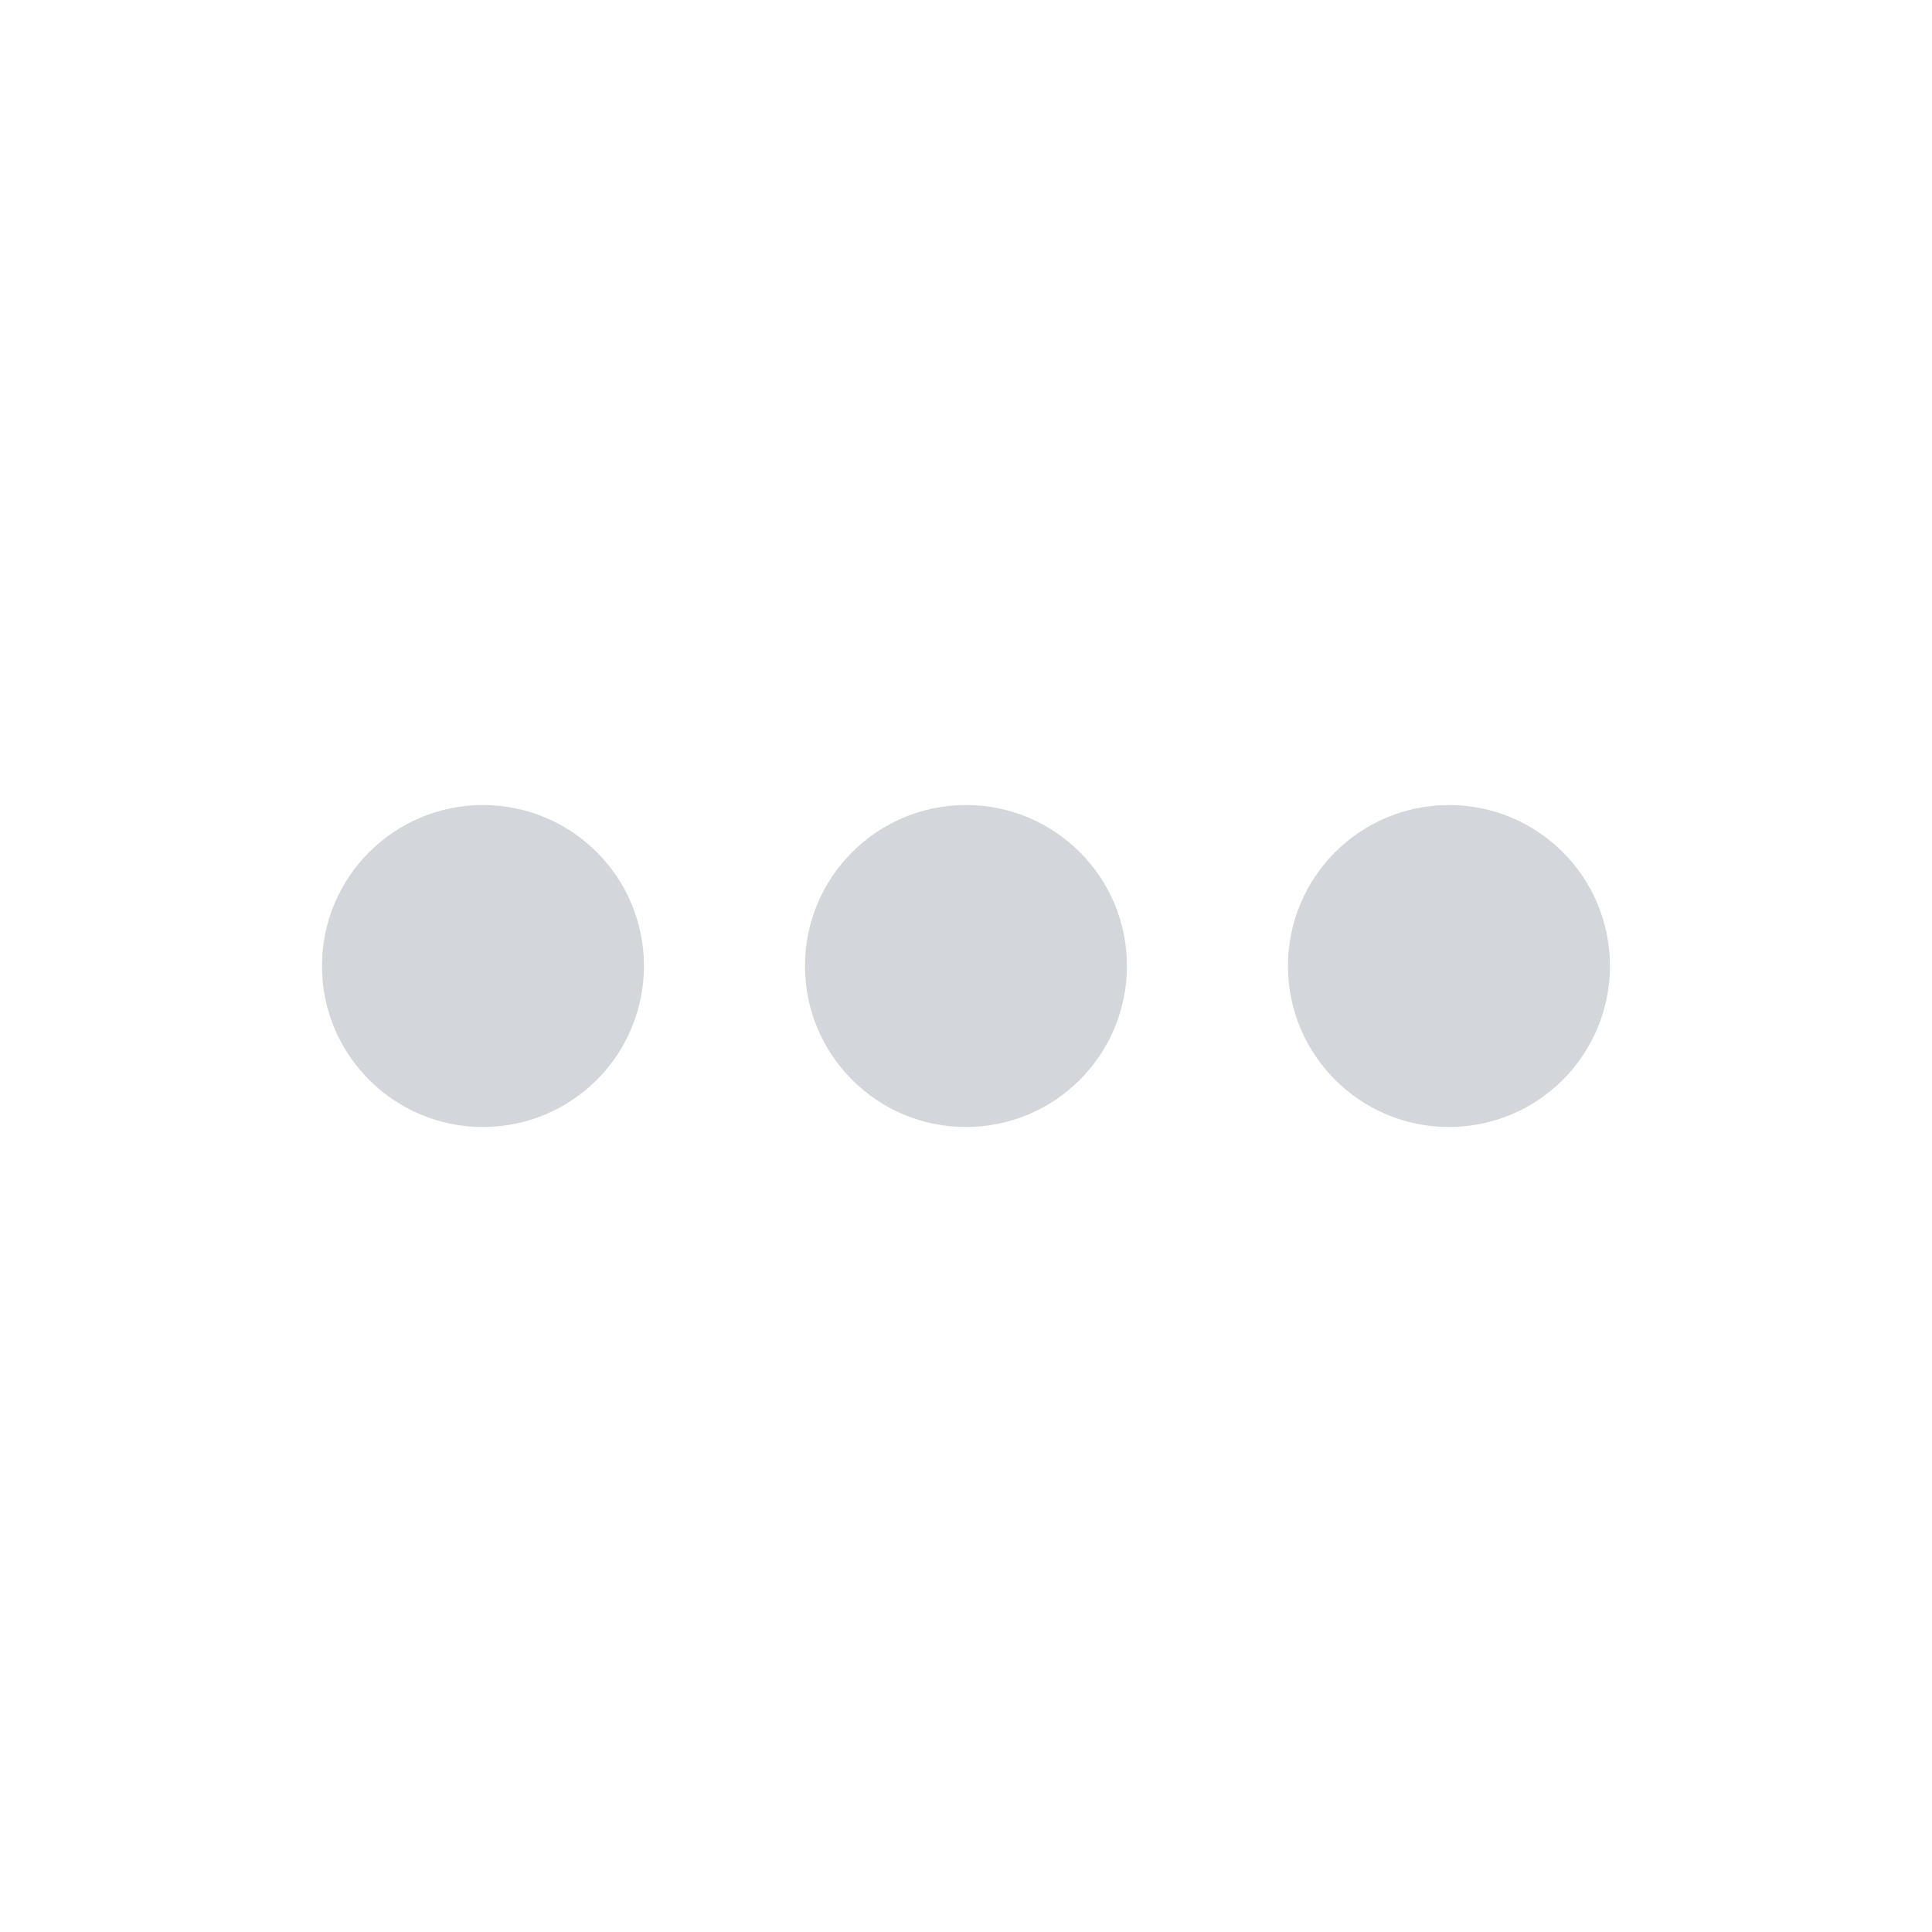
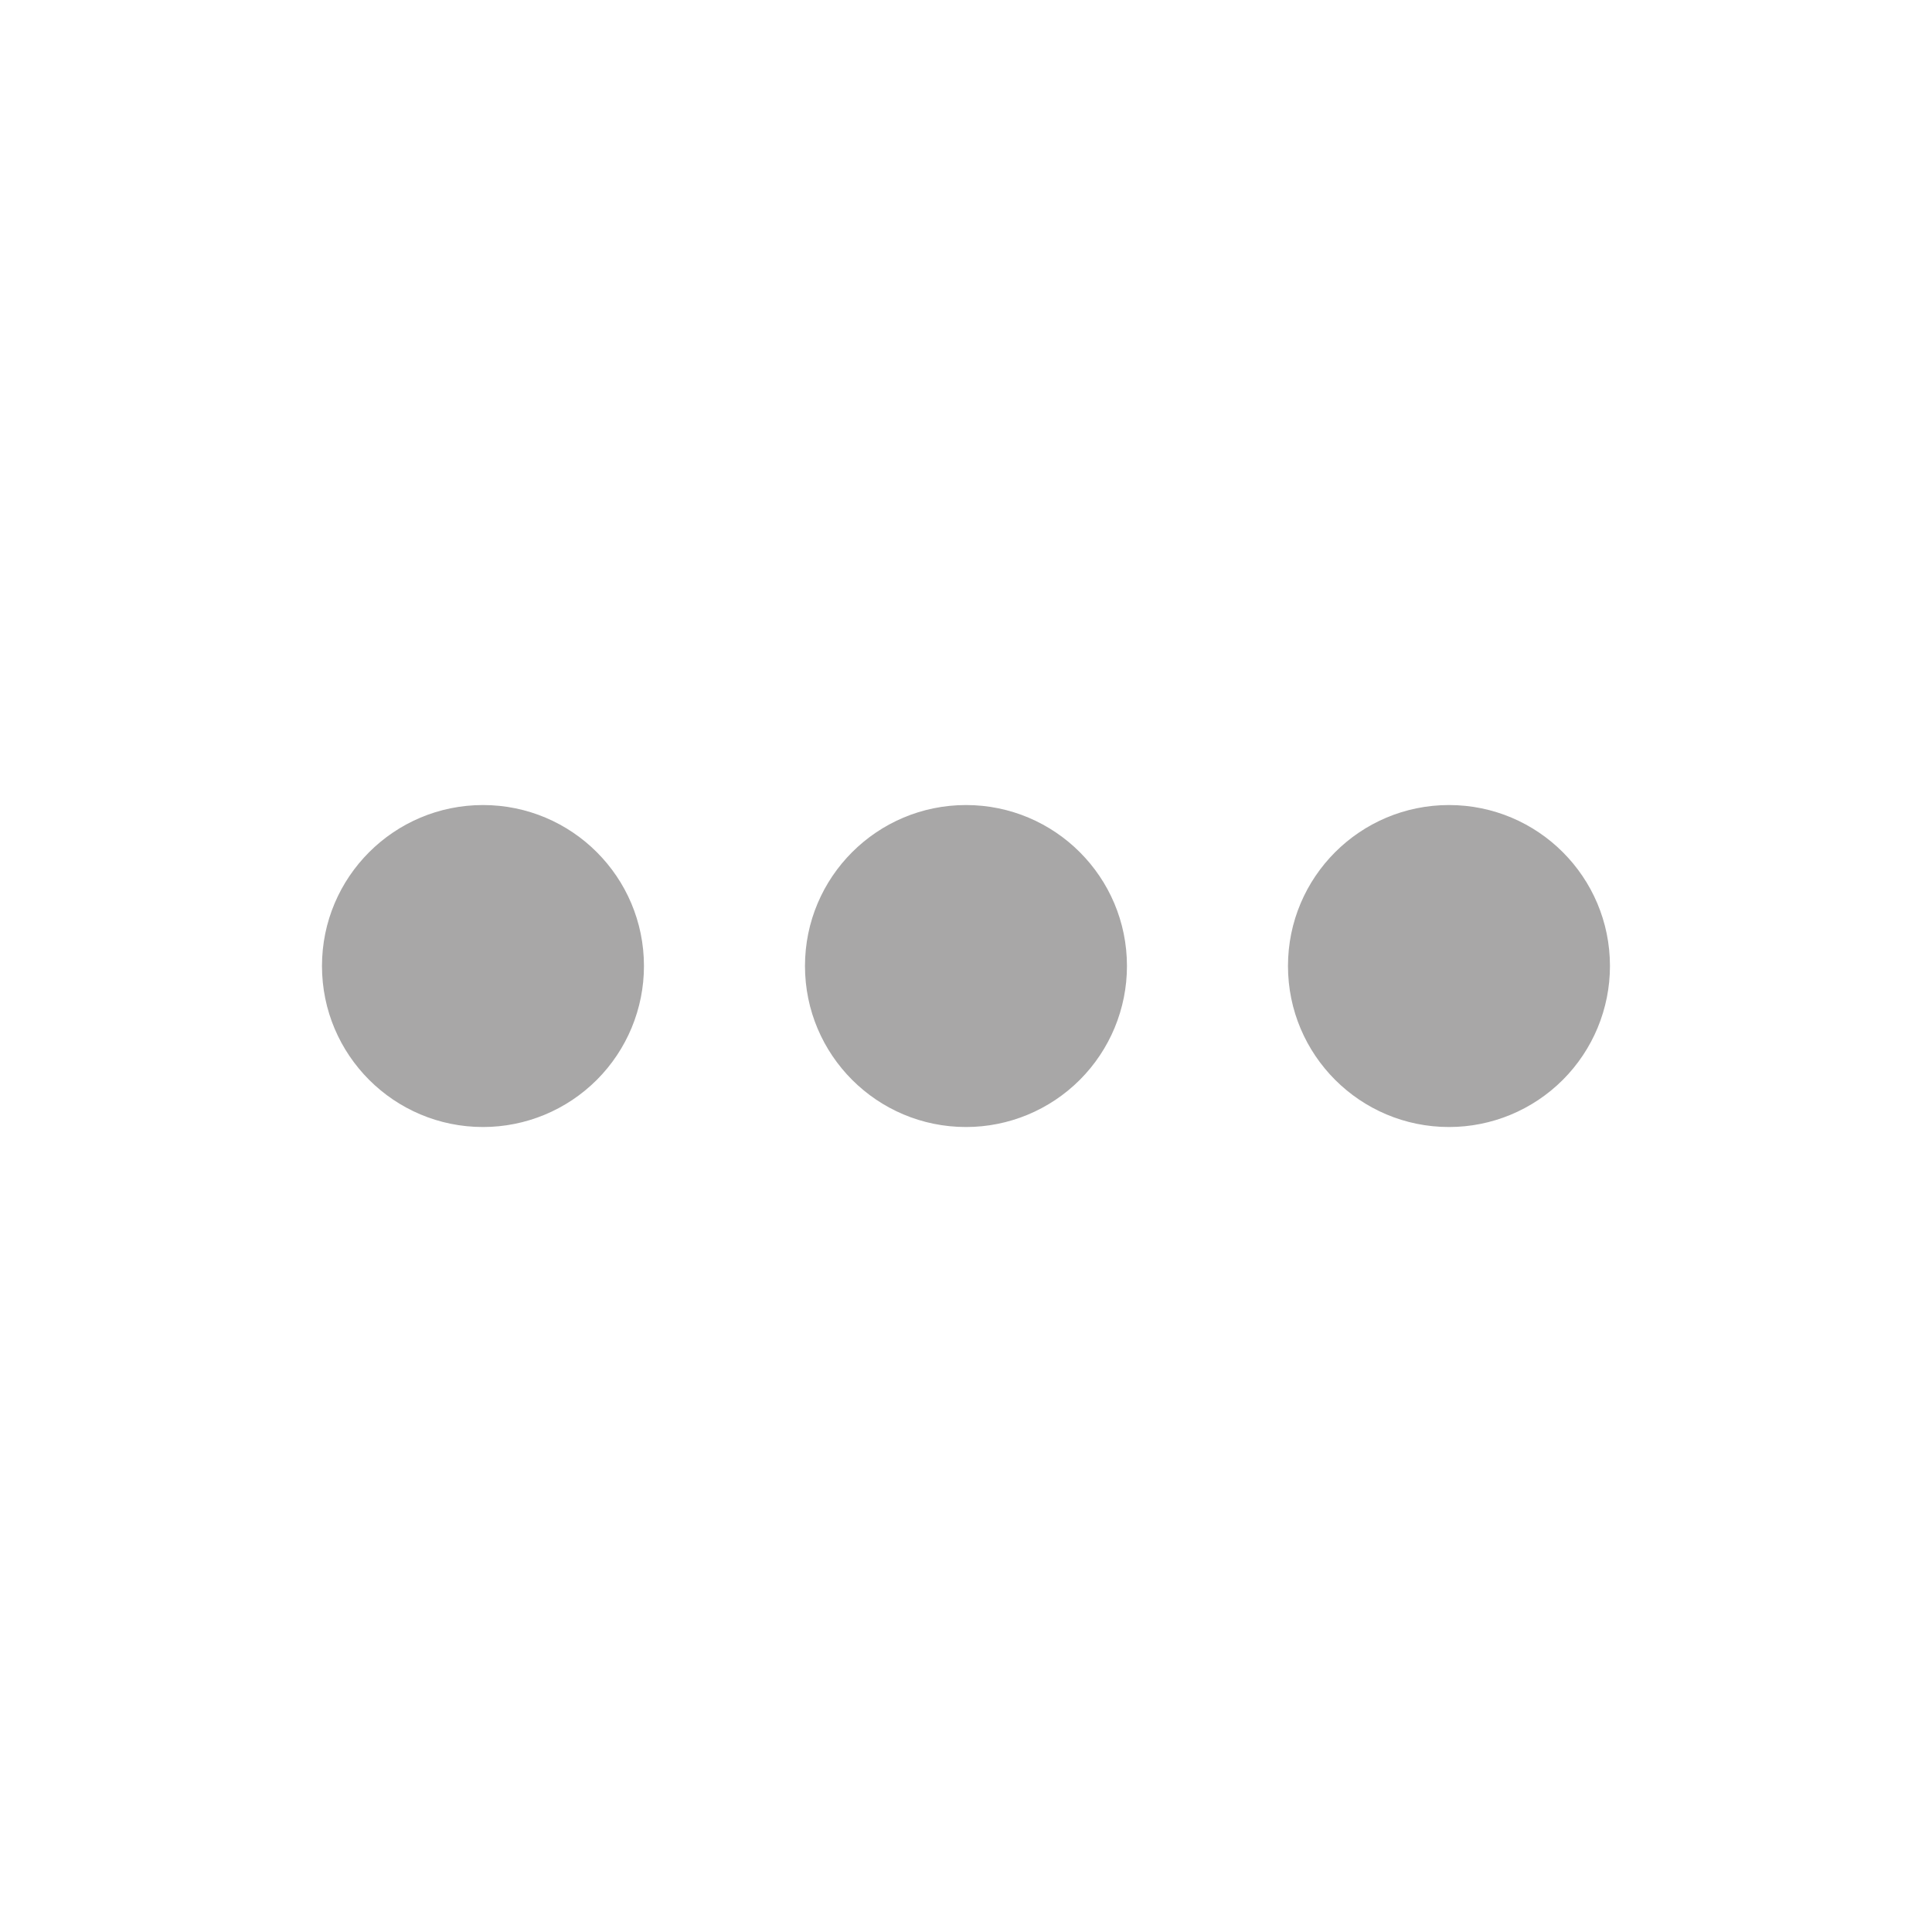
<svg xmlns="http://www.w3.org/2000/svg" width="32" height="32" viewBox="0 0 32 32" fill="none">
-   <path d="M24 18.667C22.527 18.667 21.333 17.473 21.333 16C21.333 14.527 22.527 13.334 24 13.334C25.472 13.334 26.666 14.527 26.666 16C26.666 16.707 26.385 17.386 25.885 17.886C25.385 18.386 24.707 18.667 24 18.667ZM16 18.667C14.527 18.667 13.333 17.473 13.333 16C13.333 14.527 14.527 13.334 16 13.334C17.472 13.334 18.666 14.527 18.666 16C18.666 16.707 18.385 17.386 17.885 17.886C17.385 18.386 16.707 18.667 16 18.667ZM8 18.667C6.527 18.667 5.333 17.473 5.333 16C5.333 14.527 6.527 13.334 8 13.334C9.472 13.334 10.666 14.527 10.666 16C10.666 16.707 10.385 17.386 9.885 17.886C9.385 18.386 8.707 18.667 8 18.667Z" fill="#D3D6DA" />
+   <path d="M24 18.667C22.527 18.667 21.333 17.473 21.333 16C21.333 14.527 22.527 13.334 24 13.334C25.472 13.334 26.666 14.527 26.666 16C26.666 16.707 26.385 17.386 25.885 17.886C25.385 18.386 24.707 18.667 24 18.667ZM16 18.667C14.527 18.667 13.333 17.473 13.333 16C13.333 14.527 14.527 13.334 16 13.334C17.472 13.334 18.666 14.527 18.666 16C18.666 16.707 18.385 17.386 17.885 17.886C17.385 18.386 16.707 18.667 16 18.667ZM8 18.667C6.527 18.667 5.333 17.473 5.333 16C5.333 14.527 6.527 13.334 8 13.334C9.472 13.334 10.666 14.527 10.666 16C10.666 16.707 10.385 17.386 9.885 17.886C9.385 18.386 8.707 18.667 8 18.667Z" fill="#A8A7A7" />
</svg>
